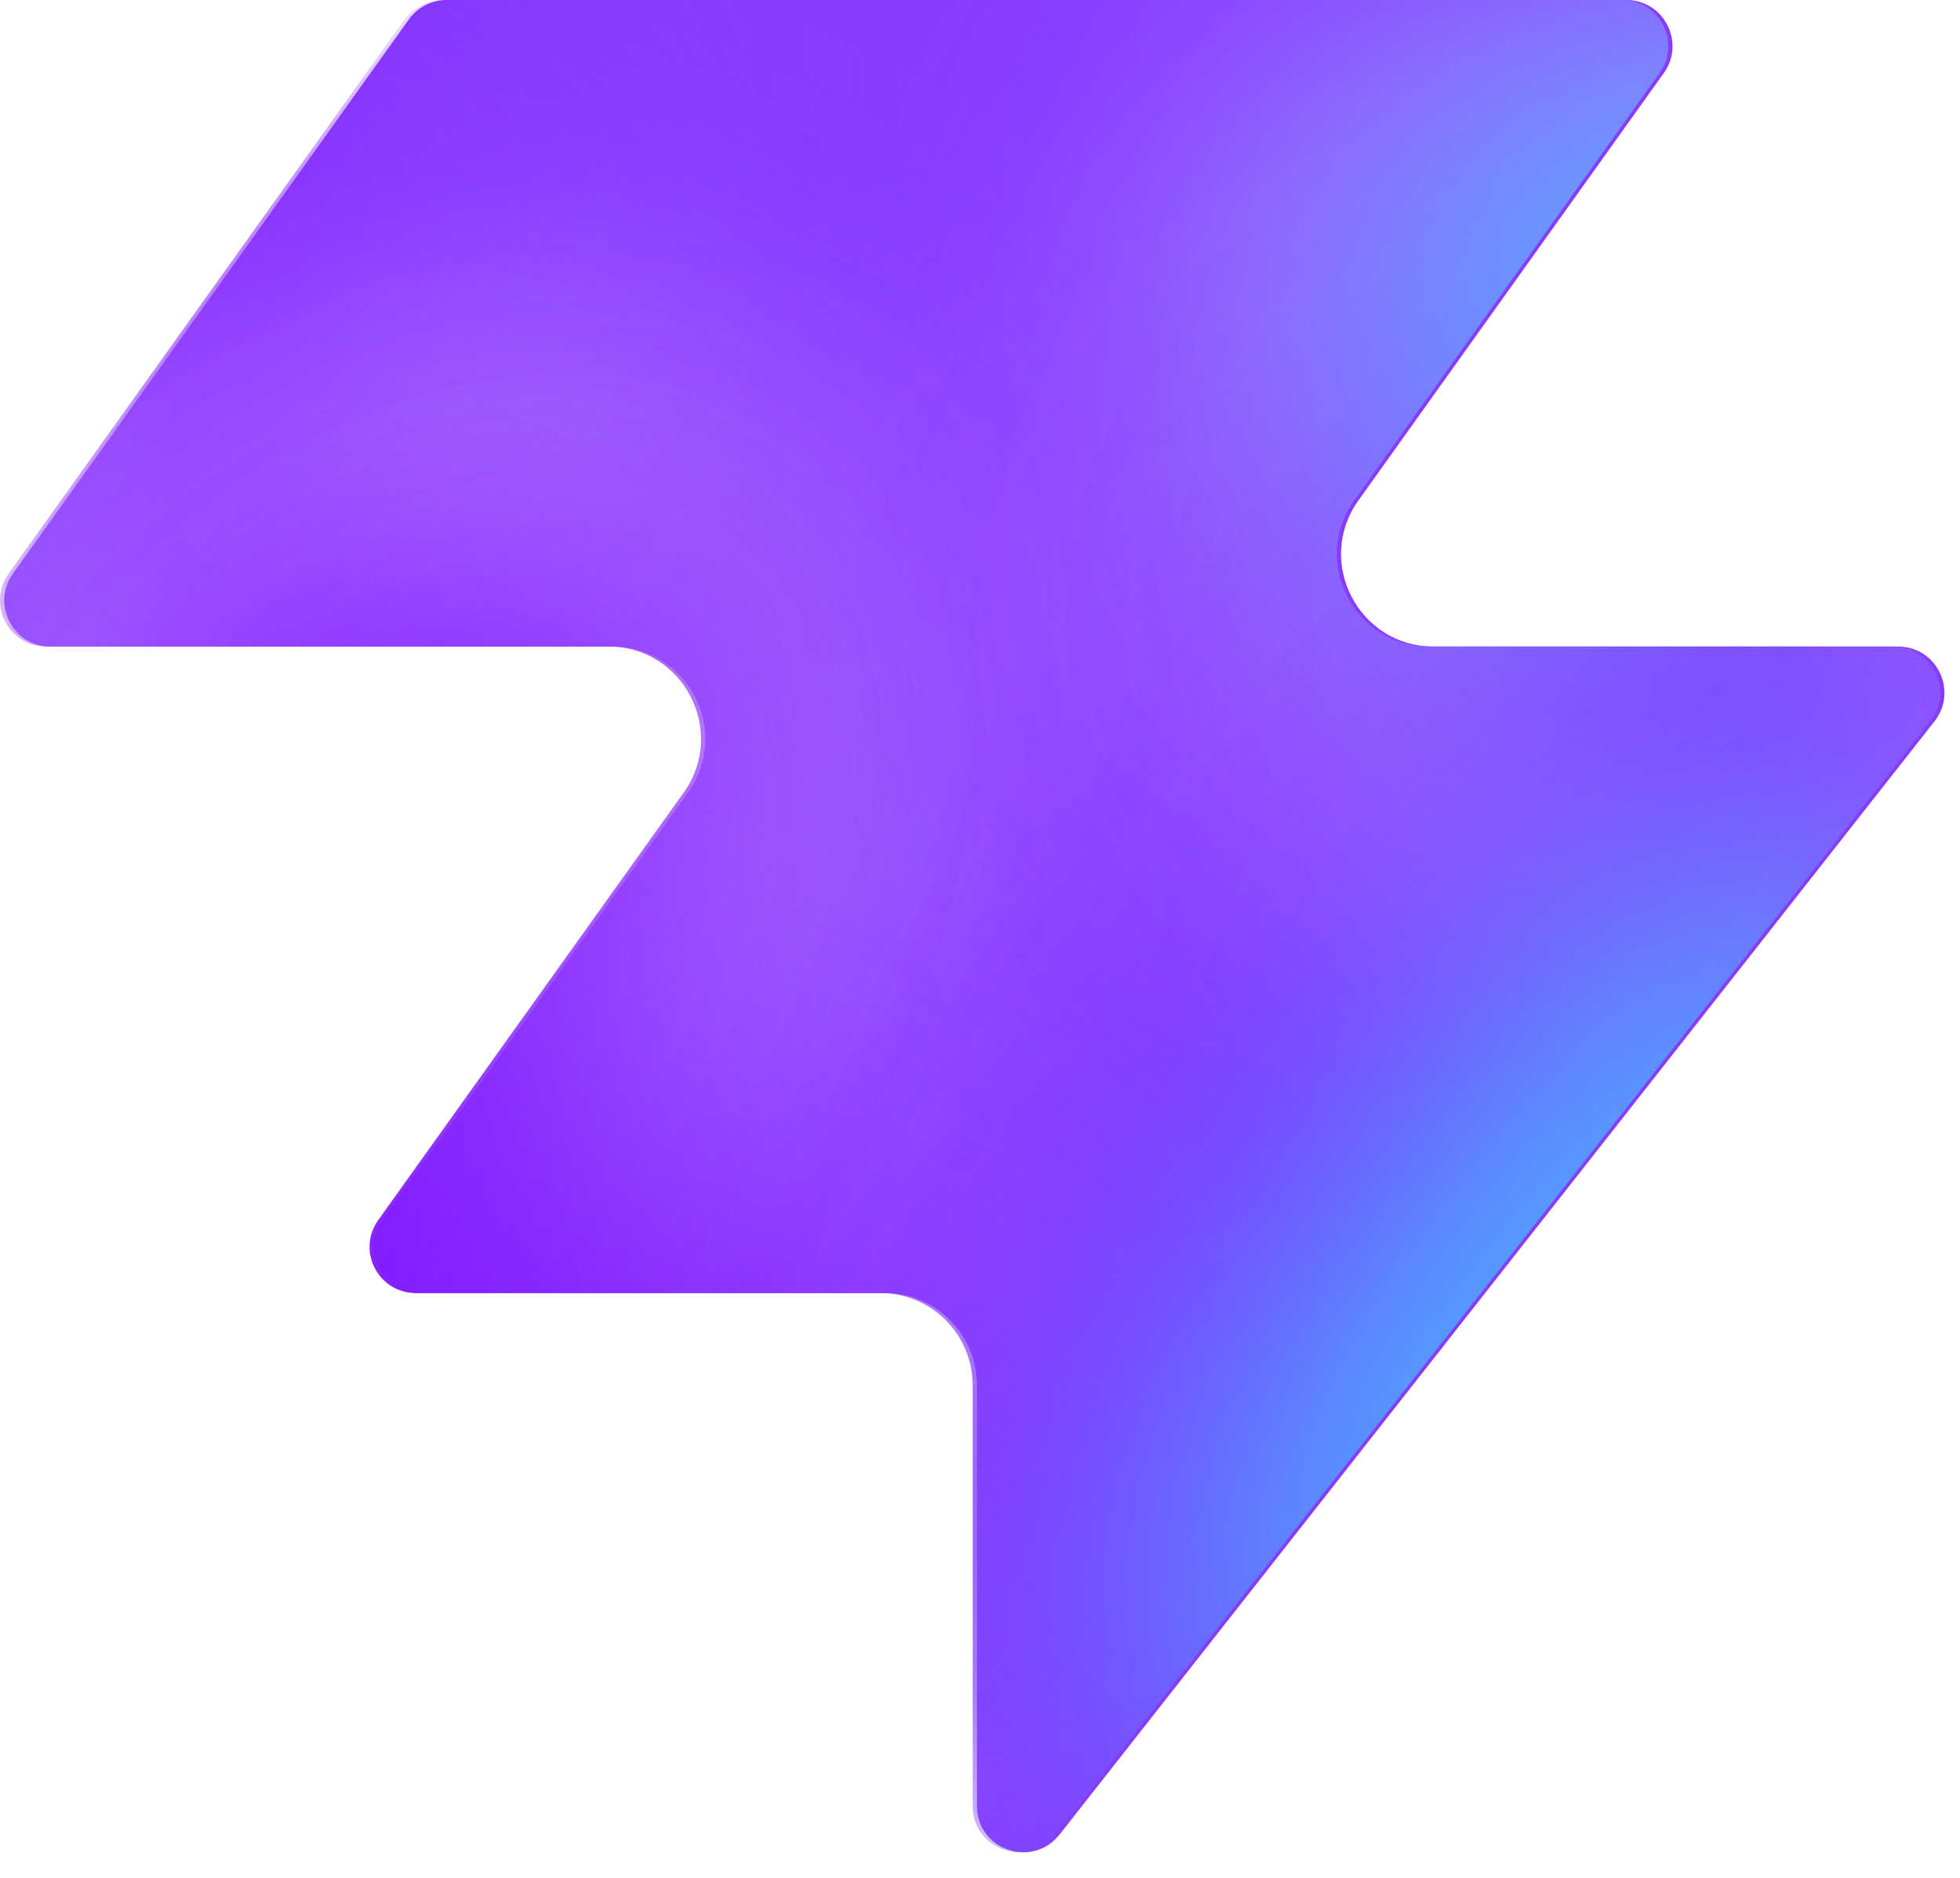
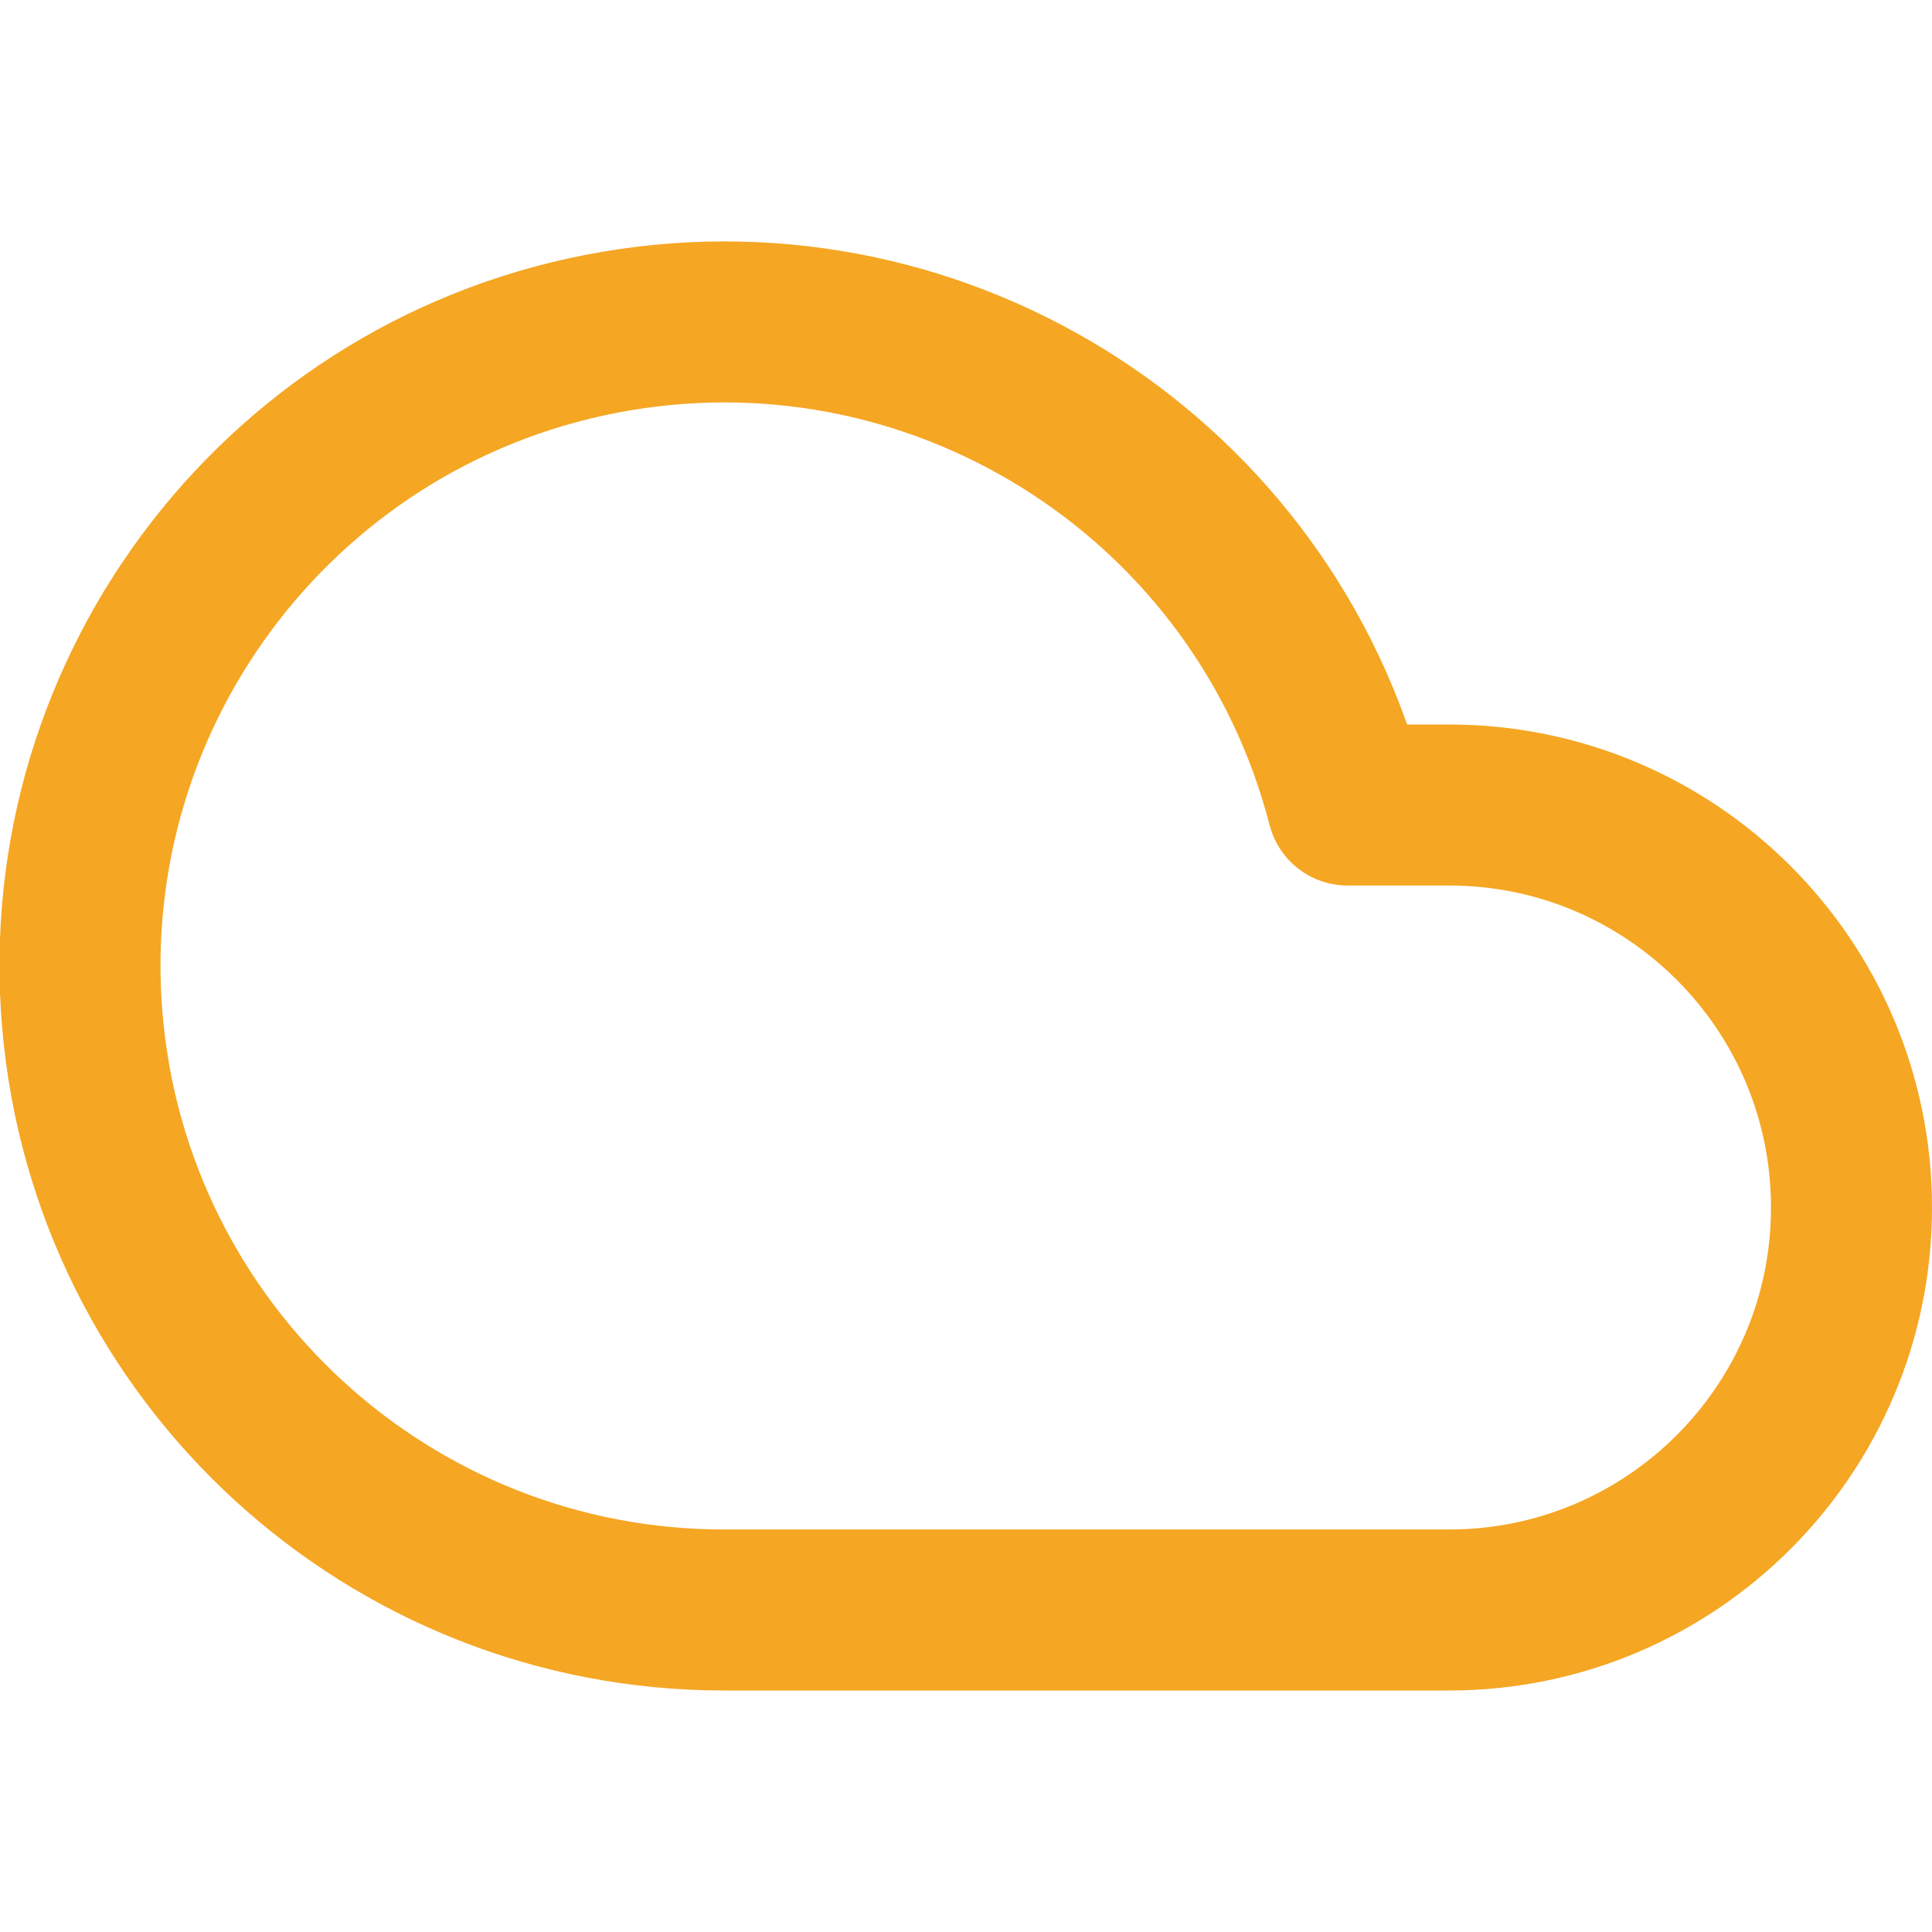
- <svg xmlns="http://www.w3.org/2000/svg" width="48" height="46" fill="none" viewBox="0 0 48 46">
-   <path fill="#863bff" d="M25.946 44.938c-.664.845-2.021.375-2.021-.698V33.937a2.26 2.26 0 0 0-2.262-2.262H10.287c-.92 0-1.456-1.04-.92-1.788l7.48-10.471c1.07-1.497 0-3.578-1.842-3.578H1.237c-.92 0-1.456-1.04-.92-1.788L10.013.474c.214-.297.556-.474.92-.474h28.894c.92 0 1.456 1.04.92 1.788l-7.48 10.471c-1.07 1.498 0 3.579 1.842 3.579h11.377c.943 0 1.473 1.088.89 1.83L25.947 44.94z" style="fill:#863bff;fill:color(display-p3 .525 .23 1);fill-opacity:1" />
-   <mask id="a" width="48" height="46" x="0" y="0" maskUnits="userSpaceOnUse" style="mask-type:alpha">
-     <path fill="#000" d="M25.842 44.938c-.664.844-2.021.375-2.021-.698V33.937a2.26 2.26 0 0 0-2.262-2.262H10.183c-.92 0-1.456-1.04-.92-1.788l7.48-10.471c1.07-1.498 0-3.579-1.842-3.579H1.133c-.92 0-1.456-1.04-.92-1.787L9.91.473c.214-.297.556-.474.92-.474h28.894c.92 0 1.456 1.04.92 1.788l-7.48 10.471c-1.07 1.498 0 3.578 1.842 3.578h11.377c.943 0 1.473 1.088.89 1.832L25.843 44.94z" style="fill:#000;fill-opacity:1" />
-   </mask>
-   <g mask="url(#a)">
-     <g filter="url(#b)">
-       <ellipse cx="5.508" cy="14.704" fill="#ede6ff" rx="5.508" ry="14.704" style="fill:#ede6ff;fill:color(display-p3 .927 .903 1);fill-opacity:1" transform="matrix(.00324 1 1 -.00324 -4.47 31.516)" />
-     </g>
-     <g filter="url(#c)">
-       <ellipse cx="10.399" cy="29.851" fill="#ede6ff" rx="10.399" ry="29.851" style="fill:#ede6ff;fill:color(display-p3 .927 .903 1);fill-opacity:1" transform="matrix(.00324 1 1 -.00324 -39.328 7.883)" />
-     </g>
-     <g filter="url(#d)">
-       <ellipse cx="5.508" cy="30.487" fill="#7e14ff" rx="5.508" ry="30.487" style="fill:#7e14ff;fill:color(display-p3 .492 .077 1);fill-opacity:1" transform="rotate(89.814 -25.913 -14.639)scale(1 -1)" />
-     </g>
-     <g filter="url(#e)">
-       <ellipse cx="5.508" cy="30.599" fill="#7e14ff" rx="5.508" ry="30.599" style="fill:#7e14ff;fill:color(display-p3 .492 .077 1);fill-opacity:1" transform="rotate(89.814 -32.644 -3.334)scale(1 -1)" />
-     </g>
-     <g filter="url(#f)">
-       <ellipse cx="5.508" cy="30.599" fill="#7e14ff" rx="5.508" ry="30.599" style="fill:#7e14ff;fill:color(display-p3 .492 .077 1);fill-opacity:1" transform="matrix(.00324 1 1 -.00324 -34.34 30.47)" />
-     </g>
-     <g filter="url(#g)">
-       <ellipse cx="14.072" cy="22.078" fill="#ede6ff" rx="14.072" ry="22.078" style="fill:#ede6ff;fill:color(display-p3 .927 .903 1);fill-opacity:1" transform="rotate(93.35 24.506 48.493)scale(-1 1)" />
-     </g>
-     <g filter="url(#h)">
-       <ellipse cx="3.47" cy="21.501" fill="#7e14ff" rx="3.47" ry="21.501" style="fill:#7e14ff;fill:color(display-p3 .492 .077 1);fill-opacity:1" transform="rotate(89.009 28.708 47.59)scale(-1 1)" />
-     </g>
-     <g filter="url(#i)">
-       <ellipse cx="3.47" cy="21.501" fill="#7e14ff" rx="3.47" ry="21.501" style="fill:#7e14ff;fill:color(display-p3 .492 .077 1);fill-opacity:1" transform="rotate(89.009 28.708 47.59)scale(-1 1)" />
-     </g>
-     <g filter="url(#j)">
-       <ellipse cx=".387" cy="8.972" fill="#7e14ff" rx="4.407" ry="29.108" style="fill:#7e14ff;fill:color(display-p3 .492 .077 1);fill-opacity:1" transform="rotate(39.51 .387 8.972)" />
-     </g>
-     <g filter="url(#k)">
-       <ellipse cx="47.523" cy="-6.092" fill="#7e14ff" rx="4.407" ry="29.108" style="fill:#7e14ff;fill:color(display-p3 .492 .077 1);fill-opacity:1" transform="rotate(37.892 47.523 -6.092)" />
-     </g>
-     <g filter="url(#l)">
-       <ellipse cx="41.412" cy="6.333" fill="#47bfff" rx="5.971" ry="9.665" style="fill:#47bfff;fill:color(display-p3 .28 .748 1);fill-opacity:1" transform="rotate(37.892 41.412 6.333)" />
-     </g>
-     <g filter="url(#m)">
-       <ellipse cx="-1.879" cy="38.332" fill="#7e14ff" rx="4.407" ry="29.108" style="fill:#7e14ff;fill:color(display-p3 .492 .077 1);fill-opacity:1" transform="rotate(37.892 -1.88 38.332)" />
-     </g>
-     <g filter="url(#n)">
-       <ellipse cx="-1.879" cy="38.332" fill="#7e14ff" rx="4.407" ry="29.108" style="fill:#7e14ff;fill:color(display-p3 .492 .077 1);fill-opacity:1" transform="rotate(37.892 -1.88 38.332)" />
-     </g>
-     <g filter="url(#o)">
-       <ellipse cx="35.651" cy="29.907" fill="#7e14ff" rx="4.407" ry="29.108" style="fill:#7e14ff;fill:color(display-p3 .492 .077 1);fill-opacity:1" transform="rotate(37.892 35.651 29.907)" />
-     </g>
-     <g filter="url(#p)">
-       <ellipse cx="38.418" cy="32.4" fill="#47bfff" rx="5.971" ry="15.297" style="fill:#47bfff;fill:color(display-p3 .28 .748 1);fill-opacity:1" transform="rotate(37.892 38.418 32.4)" />
-     </g>
-   </g>
-   <defs>
-     <filter id="b" width="60.045" height="41.654" x="-19.77" y="16.149" color-interpolation-filters="sRGB" filterUnits="userSpaceOnUse">
-       <feFlood flood-opacity="0" result="BackgroundImageFix" />
-       <feBlend in="SourceGraphic" in2="BackgroundImageFix" result="shape" />
-       <feGaussianBlur result="effect1_foregroundBlur_2002_17158" stdDeviation="7.659" />
-     </filter>
-     <filter id="c" width="90.34" height="51.437" x="-54.613" y="-7.533" color-interpolation-filters="sRGB" filterUnits="userSpaceOnUse">
-       <feFlood flood-opacity="0" result="BackgroundImageFix" />
-       <feBlend in="SourceGraphic" in2="BackgroundImageFix" result="shape" />
-       <feGaussianBlur result="effect1_foregroundBlur_2002_17158" stdDeviation="7.659" />
-     </filter>
-     <filter id="d" width="79.355" height="29.4" x="-49.64" y="2.03" color-interpolation-filters="sRGB" filterUnits="userSpaceOnUse">
-       <feFlood flood-opacity="0" result="BackgroundImageFix" />
-       <feBlend in="SourceGraphic" in2="BackgroundImageFix" result="shape" />
-       <feGaussianBlur result="effect1_foregroundBlur_2002_17158" stdDeviation="4.596" />
-     </filter>
-     <filter id="e" width="79.579" height="29.4" x="-45.045" y="20.029" color-interpolation-filters="sRGB" filterUnits="userSpaceOnUse">
-       <feFlood flood-opacity="0" result="BackgroundImageFix" />
-       <feBlend in="SourceGraphic" in2="BackgroundImageFix" result="shape" />
-       <feGaussianBlur result="effect1_foregroundBlur_2002_17158" stdDeviation="4.596" />
-     </filter>
-     <filter id="f" width="79.579" height="29.4" x="-43.513" y="21.178" color-interpolation-filters="sRGB" filterUnits="userSpaceOnUse">
-       <feFlood flood-opacity="0" result="BackgroundImageFix" />
-       <feBlend in="SourceGraphic" in2="BackgroundImageFix" result="shape" />
-       <feGaussianBlur result="effect1_foregroundBlur_2002_17158" stdDeviation="4.596" />
-     </filter>
-     <filter id="g" width="74.749" height="58.852" x="15.756" y="-17.901" color-interpolation-filters="sRGB" filterUnits="userSpaceOnUse">
-       <feFlood flood-opacity="0" result="BackgroundImageFix" />
-       <feBlend in="SourceGraphic" in2="BackgroundImageFix" result="shape" />
-       <feGaussianBlur result="effect1_foregroundBlur_2002_17158" stdDeviation="7.659" />
-     </filter>
-     <filter id="h" width="61.377" height="25.362" x="23.548" y="2.284" color-interpolation-filters="sRGB" filterUnits="userSpaceOnUse">
-       <feFlood flood-opacity="0" result="BackgroundImageFix" />
-       <feBlend in="SourceGraphic" in2="BackgroundImageFix" result="shape" />
-       <feGaussianBlur result="effect1_foregroundBlur_2002_17158" stdDeviation="4.596" />
-     </filter>
-     <filter id="i" width="61.377" height="25.362" x="23.548" y="2.284" color-interpolation-filters="sRGB" filterUnits="userSpaceOnUse">
-       <feFlood flood-opacity="0" result="BackgroundImageFix" />
-       <feBlend in="SourceGraphic" in2="BackgroundImageFix" result="shape" />
-       <feGaussianBlur result="effect1_foregroundBlur_2002_17158" stdDeviation="4.596" />
-     </filter>
-     <filter id="j" width="56.045" height="63.649" x="-27.636" y="-22.853" color-interpolation-filters="sRGB" filterUnits="userSpaceOnUse">
-       <feFlood flood-opacity="0" result="BackgroundImageFix" />
-       <feBlend in="SourceGraphic" in2="BackgroundImageFix" result="shape" />
-       <feGaussianBlur result="effect1_foregroundBlur_2002_17158" stdDeviation="4.596" />
-     </filter>
-     <filter id="k" width="54.814" height="64.646" x="20.116" y="-38.415" color-interpolation-filters="sRGB" filterUnits="userSpaceOnUse">
-       <feFlood flood-opacity="0" result="BackgroundImageFix" />
-       <feBlend in="SourceGraphic" in2="BackgroundImageFix" result="shape" />
-       <feGaussianBlur result="effect1_foregroundBlur_2002_17158" stdDeviation="4.596" />
-     </filter>
-     <filter id="l" width="33.541" height="35.313" x="24.641" y="-11.323" color-interpolation-filters="sRGB" filterUnits="userSpaceOnUse">
-       <feFlood flood-opacity="0" result="BackgroundImageFix" />
-       <feBlend in="SourceGraphic" in2="BackgroundImageFix" result="shape" />
-       <feGaussianBlur result="effect1_foregroundBlur_2002_17158" stdDeviation="4.596" />
-     </filter>
-     <filter id="m" width="54.814" height="64.646" x="-29.286" y="6.009" color-interpolation-filters="sRGB" filterUnits="userSpaceOnUse">
-       <feFlood flood-opacity="0" result="BackgroundImageFix" />
-       <feBlend in="SourceGraphic" in2="BackgroundImageFix" result="shape" />
-       <feGaussianBlur result="effect1_foregroundBlur_2002_17158" stdDeviation="4.596" />
-     </filter>
-     <filter id="n" width="54.814" height="64.646" x="-29.286" y="6.009" color-interpolation-filters="sRGB" filterUnits="userSpaceOnUse">
-       <feFlood flood-opacity="0" result="BackgroundImageFix" />
-       <feBlend in="SourceGraphic" in2="BackgroundImageFix" result="shape" />
-       <feGaussianBlur result="effect1_foregroundBlur_2002_17158" stdDeviation="4.596" />
-     </filter>
-     <filter id="o" width="54.814" height="64.646" x="8.244" y="-2.416" color-interpolation-filters="sRGB" filterUnits="userSpaceOnUse">
-       <feFlood flood-opacity="0" result="BackgroundImageFix" />
-       <feBlend in="SourceGraphic" in2="BackgroundImageFix" result="shape" />
-       <feGaussianBlur result="effect1_foregroundBlur_2002_17158" stdDeviation="4.596" />
-     </filter>
-     <filter id="p" width="39.409" height="43.623" x="18.713" y="10.588" color-interpolation-filters="sRGB" filterUnits="userSpaceOnUse">
-       <feFlood flood-opacity="0" result="BackgroundImageFix" />
-       <feBlend in="SourceGraphic" in2="BackgroundImageFix" result="shape" />
-       <feGaussianBlur result="effect1_foregroundBlur_2002_17158" stdDeviation="4.596" />
-     </filter>
-   </defs>
+ <svg xmlns="http://www.w3.org/2000/svg" viewBox="0 0 24 24" fill="none" stroke="#f5a623" stroke-width="2" stroke-linecap="round" stroke-linejoin="round">
+   <path d="M18 10h-1.26A8 8 0 1 0 9 20h9a5 5 0 0 0 0-10z" />
</svg>
